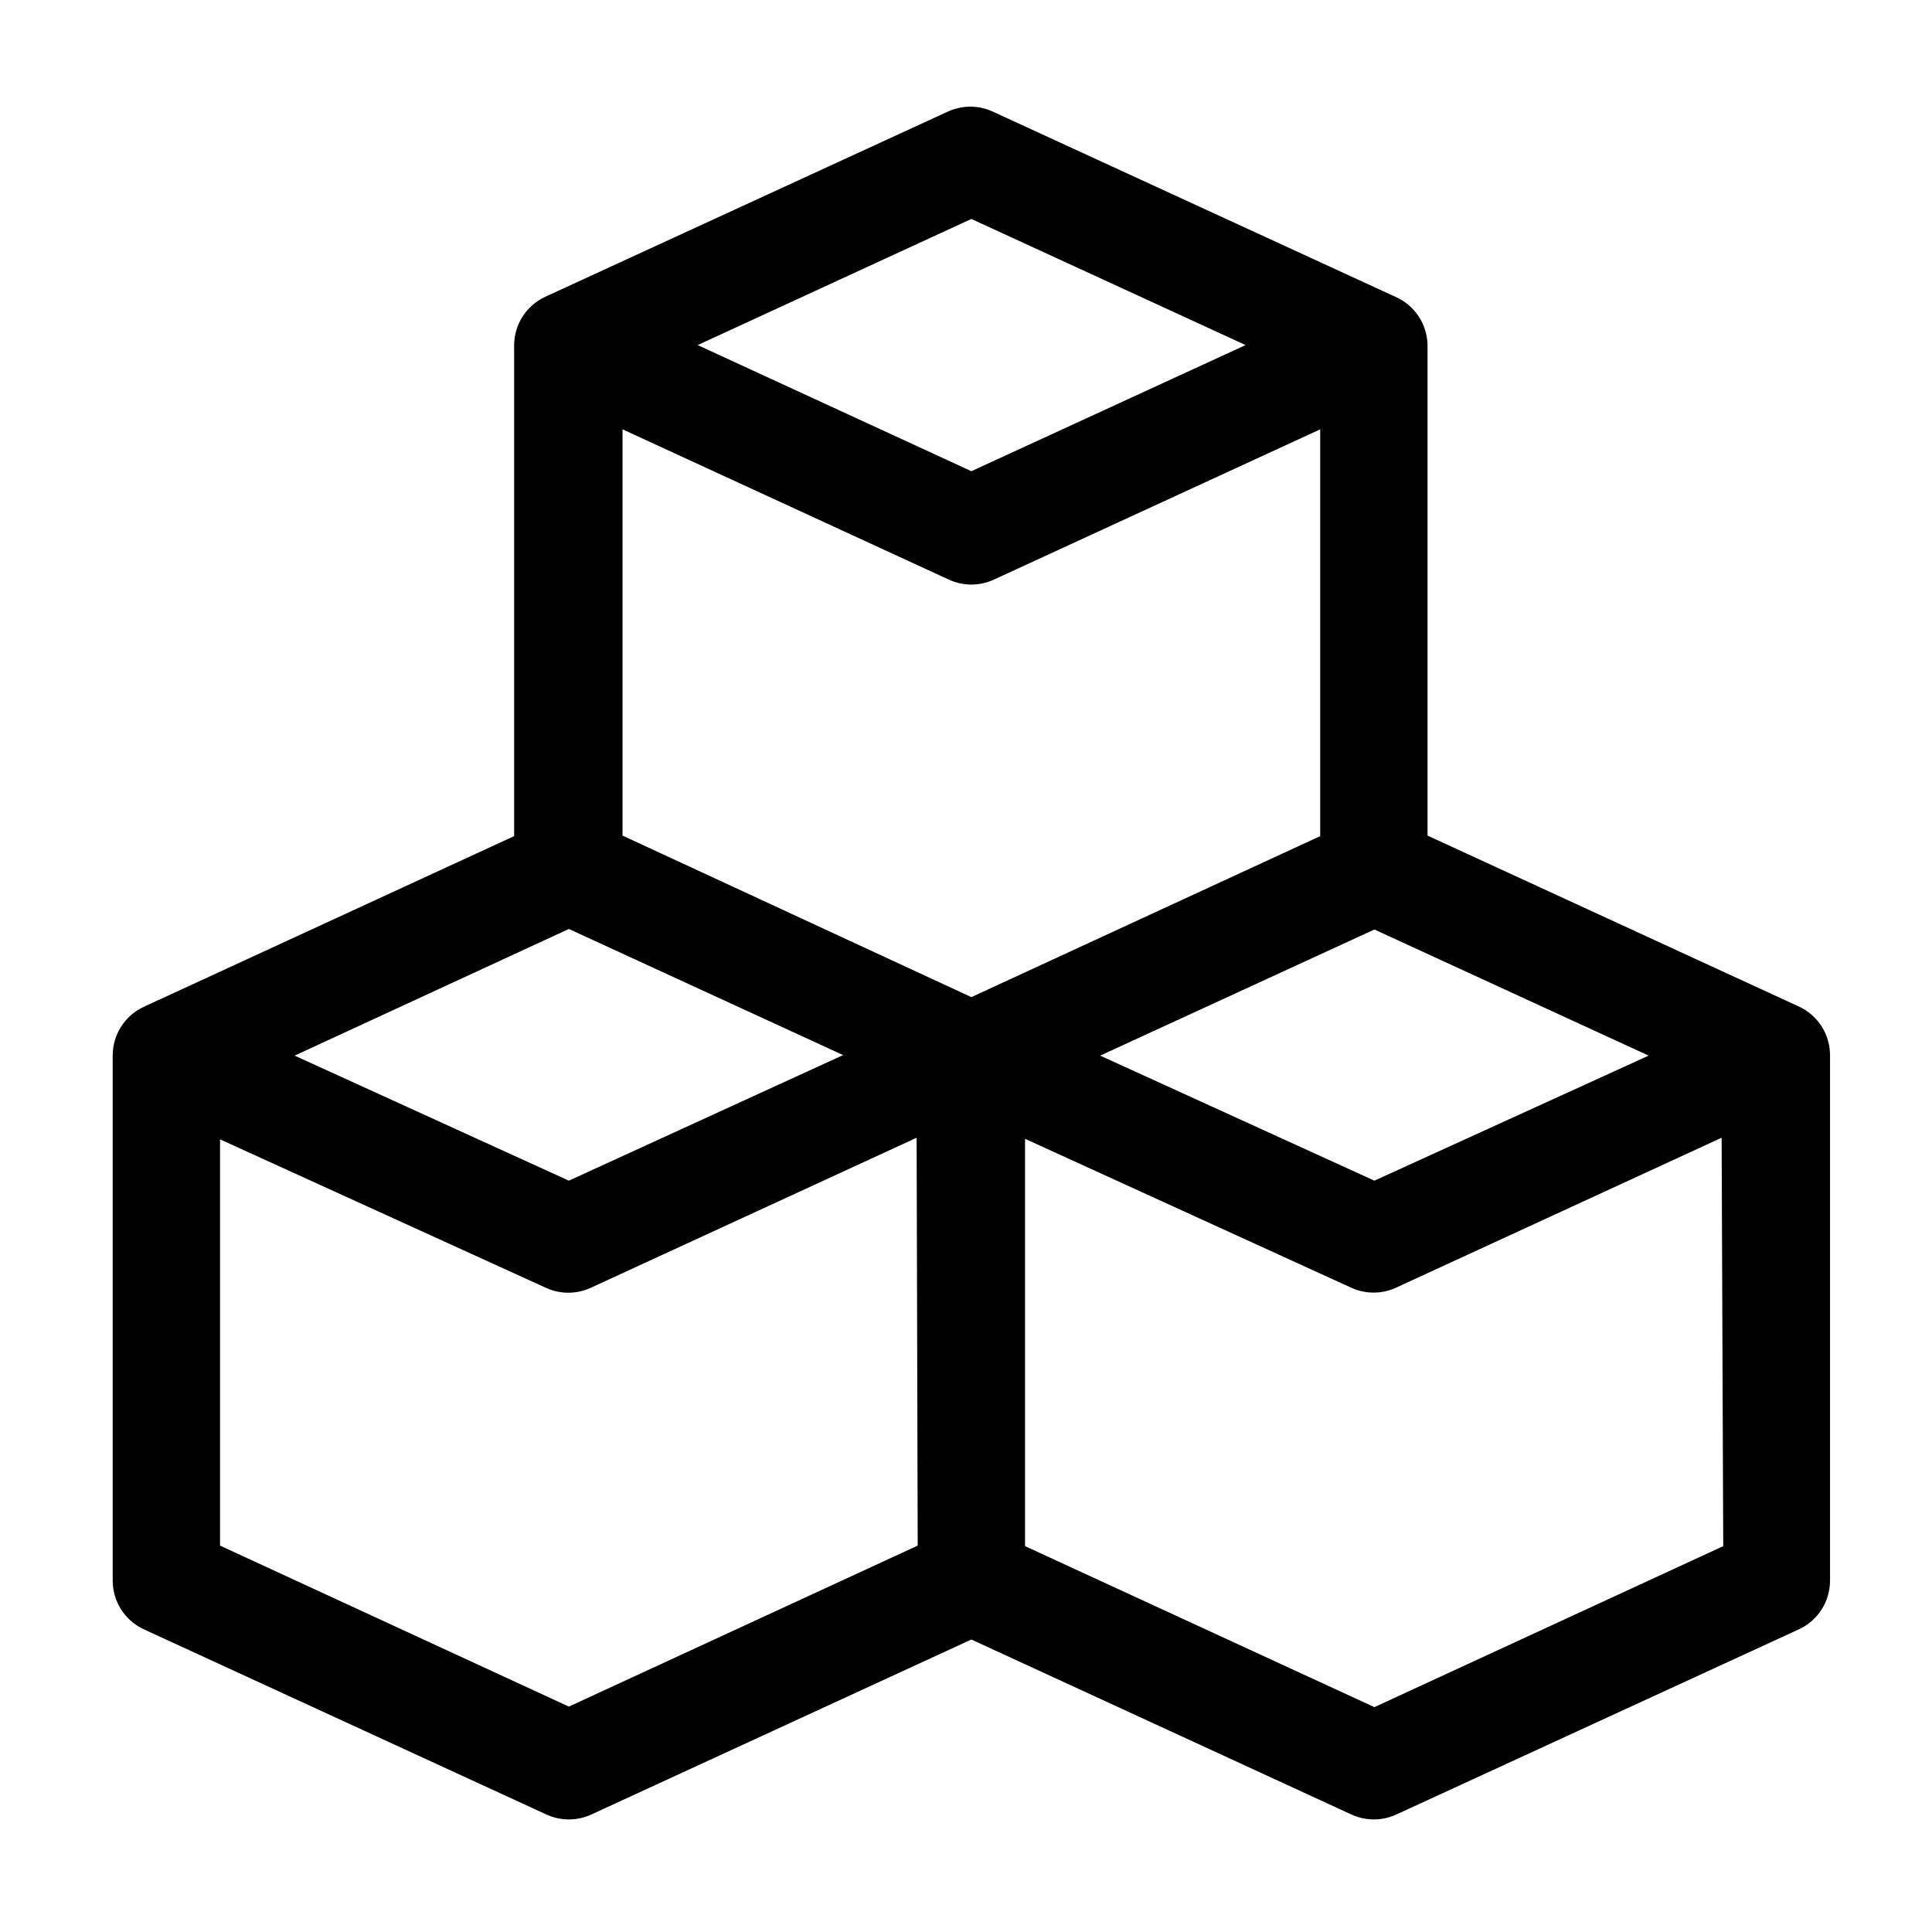
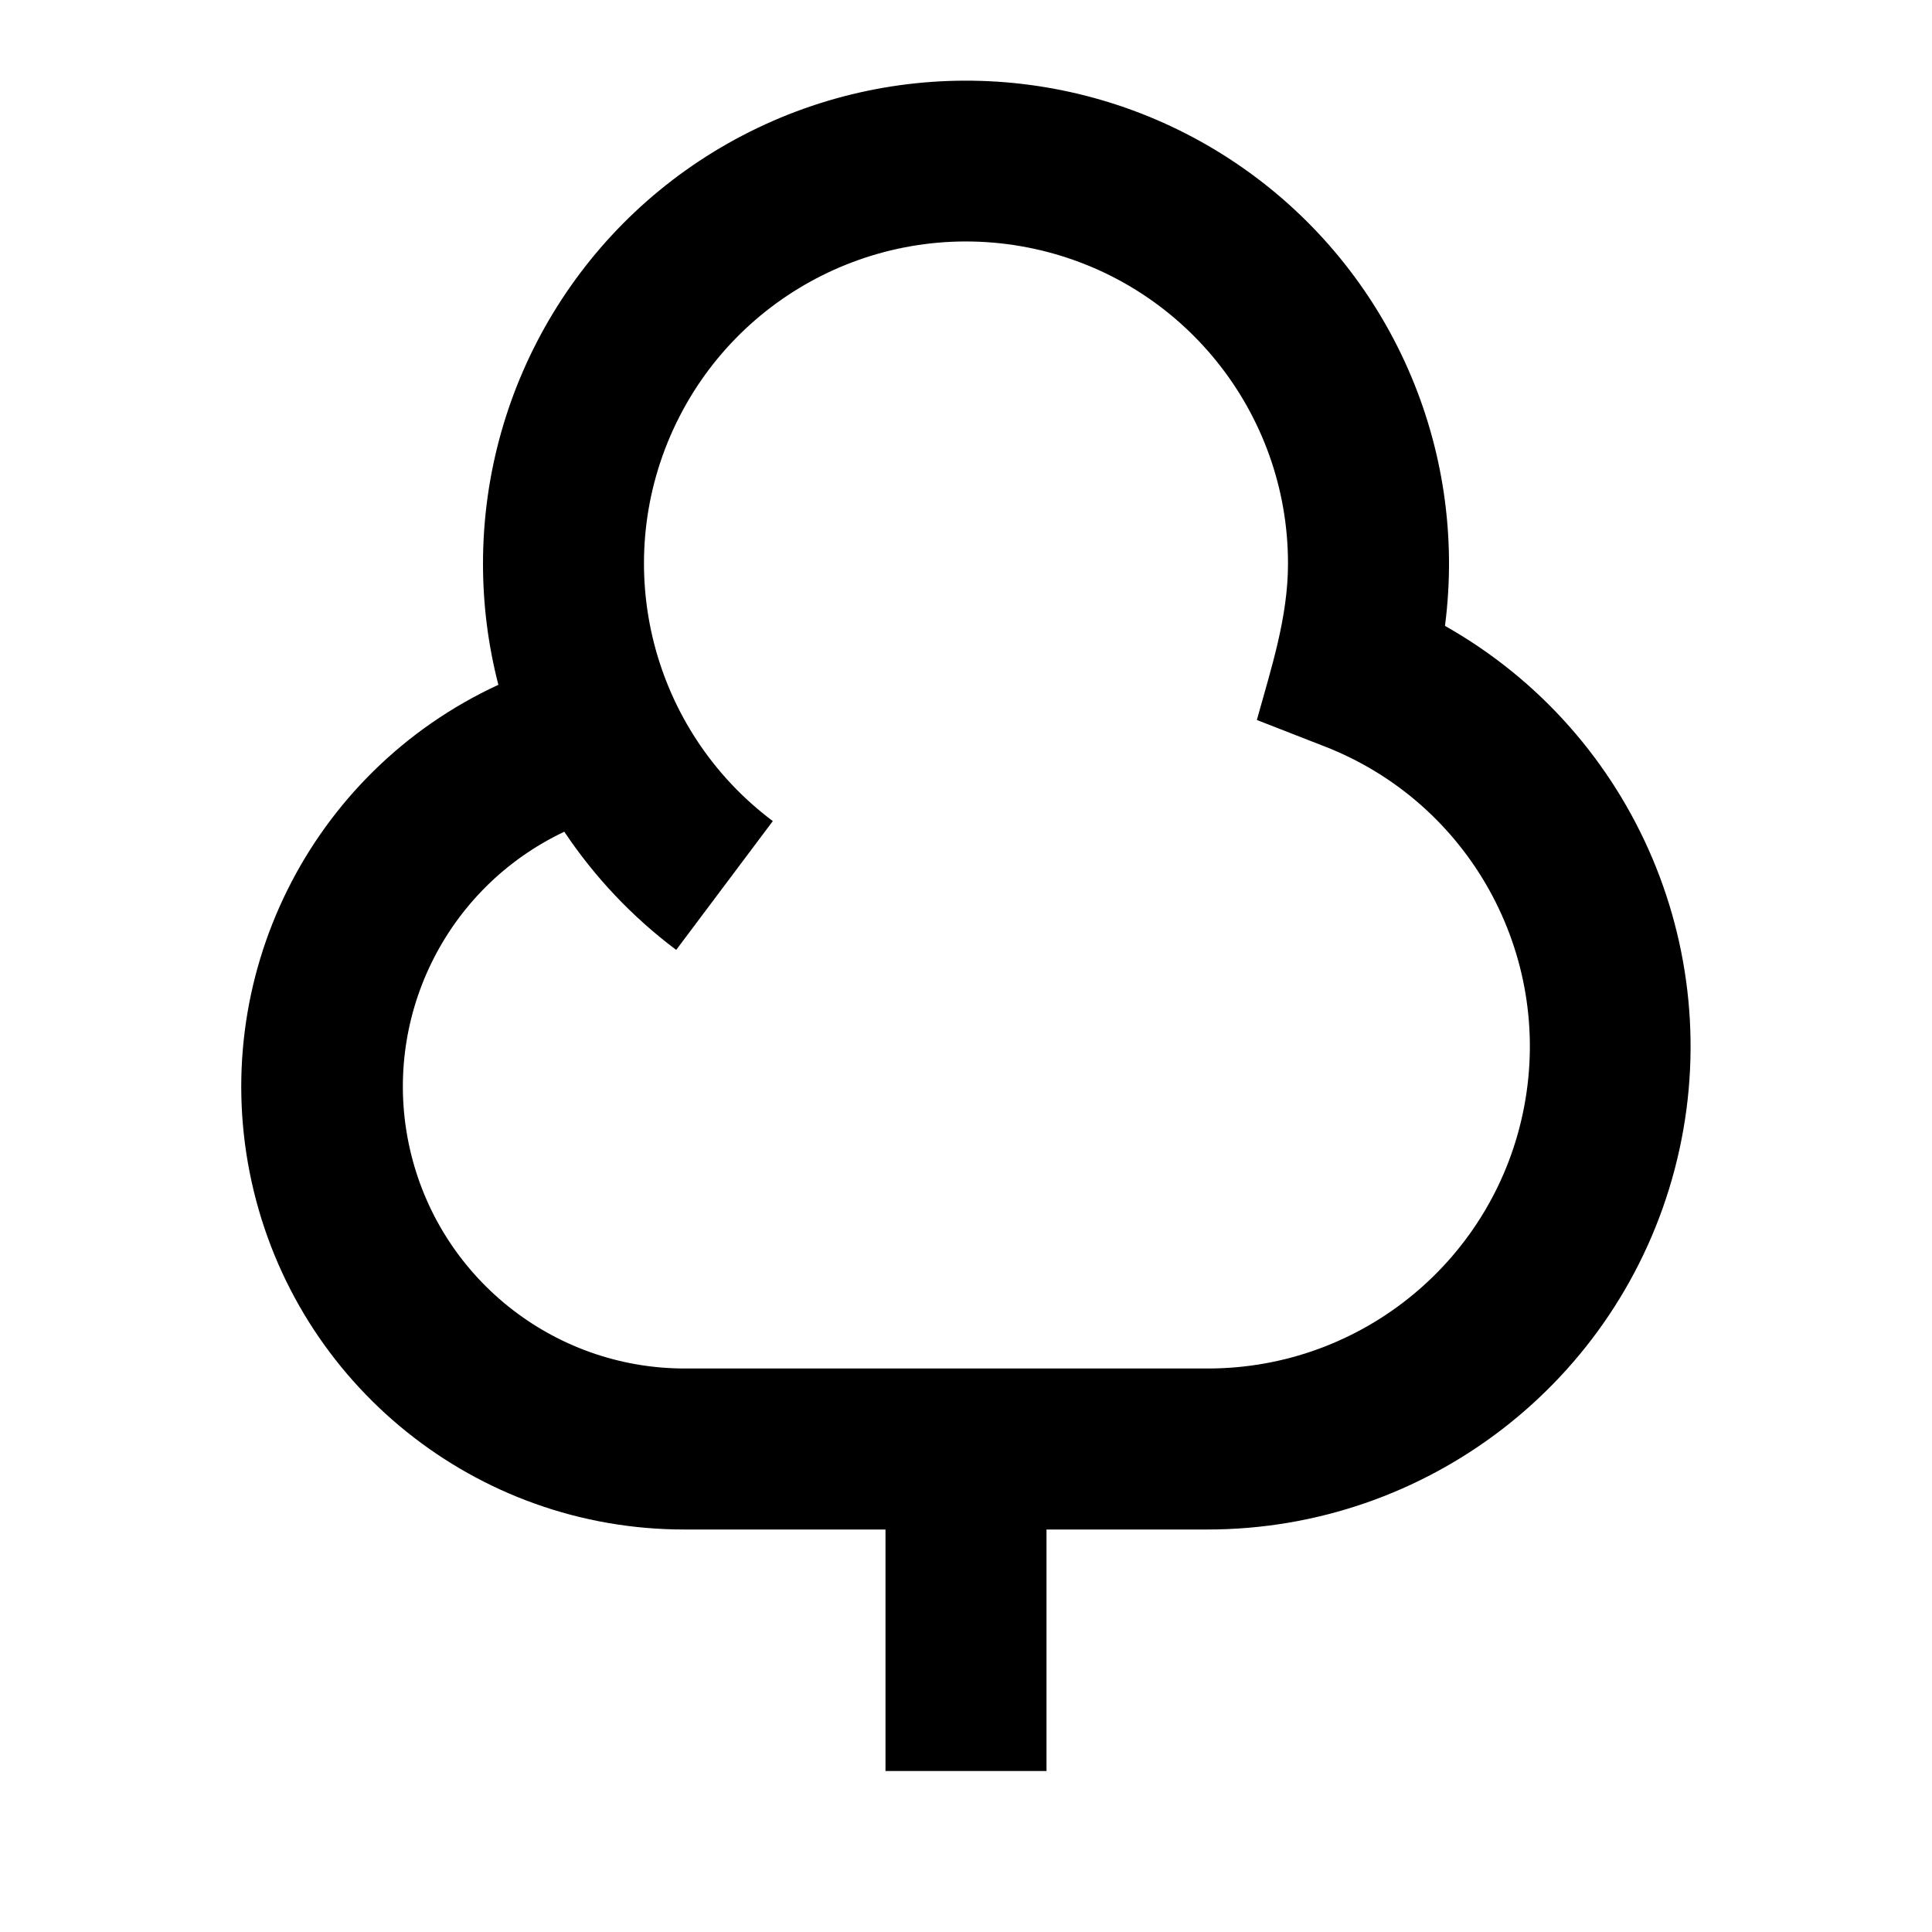
- <svg xmlns="http://www.w3.org/2000/svg" width="28" height="28" viewBox="0 0 36 36">
+ <svg xmlns="http://www.w3.org/2000/svg" width="32" height="32" viewBox="0 0 24 24">
  <defs>
    <style>@media (prefers-color-scheme:dark){svg{color:#fff}}</style>
  </defs>
-   <path fill="currentColor" d="m33.53 18.76-6.93-3.19V6.43a1 1 0 0 0-.6-.9l-7.5-3.45a1 1 0 0 0-.84 0l-7.5 3.45a1 1 0 0 0-.58.91v9.14l-6.9 3.18a1 1 0 0 0-.58.91v9.78a1 1 0 0 0 .58.91l7.5 3.45a1 1 0 0 0 .84 0l7.08-3.26 7.08 3.26a1 1 0 0 0 .84 0l7.5-3.45a1 1 0 0 0 .58-.91v-9.78a1 1 0 0 0-.57-.91Zm-2.81.91L25.61 22l-5.11-2.33 5.11-2.35ZM18.1 4.08l5.11 2.35-5.11 2.35L13 6.43Zm-7.5 13.23 5.11 2.35L10.6 22l-5.11-2.33Zm6.5 11.49-6.5 3-6.5-3v-7.57L10.18 24a1 1 0 0 0 .82 0l6.08-2.8Zm-5.5-13.23V8l6.08 2.8a1 1 0 0 0 .84 0L24.6 8v7.58l-6.5 3Zm20.51 13.24-6.5 3-6.51-3v-7.59L25.19 24a1 1 0 0 0 .81 0l6.08-2.8Z" />
+   <path fill="currentColor" d="M6 7a6 6 0 1 1 11.95.775A6 6 0 0 1 15 19h-2v3h-2v-3H8.5A5.5 5.5 0 0 1 6.191 8.507 6 6 0 0 1 6 7m1.01 3.332A3.502 3.502 0 0 0 8.5 17H15a4 4 0 0 0 1.454-7.728l-.841-.328C15.79 8.304 16 7.672 16 7a4 4 0 1 0-6.4 3.2l-1.2 1.6a6 6 0 0 1-1.39-1.468" />
</svg>
